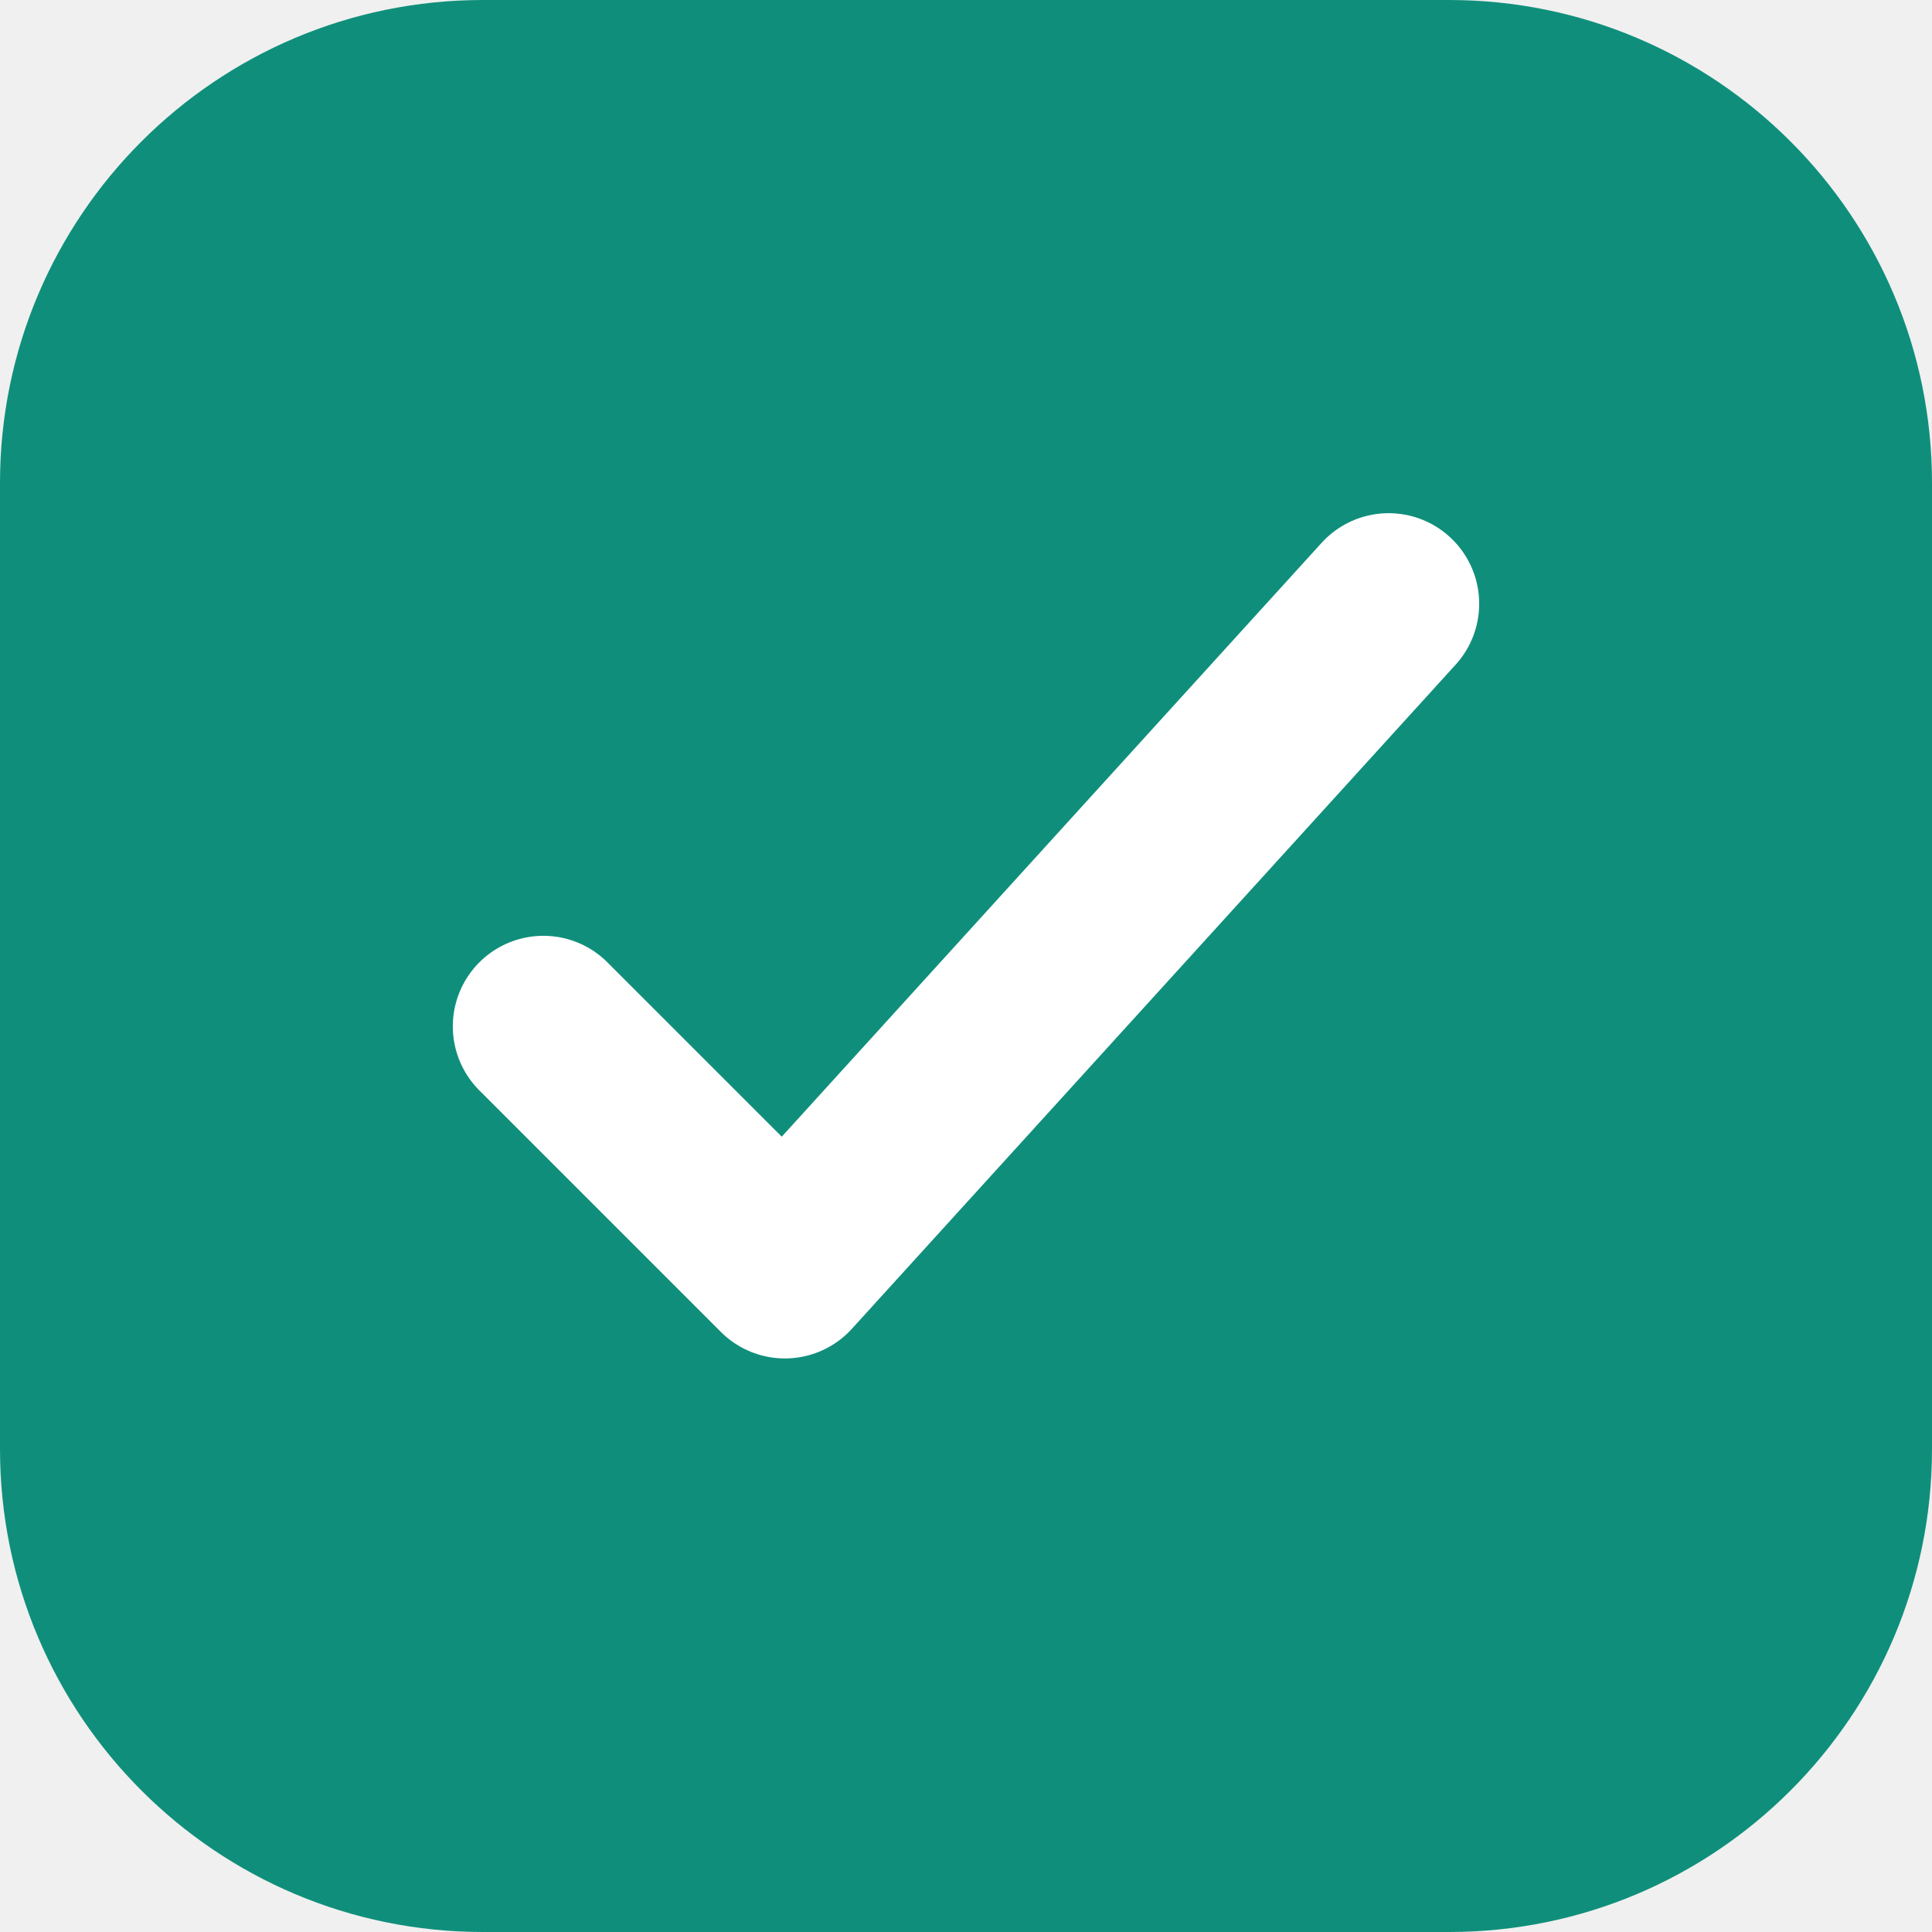
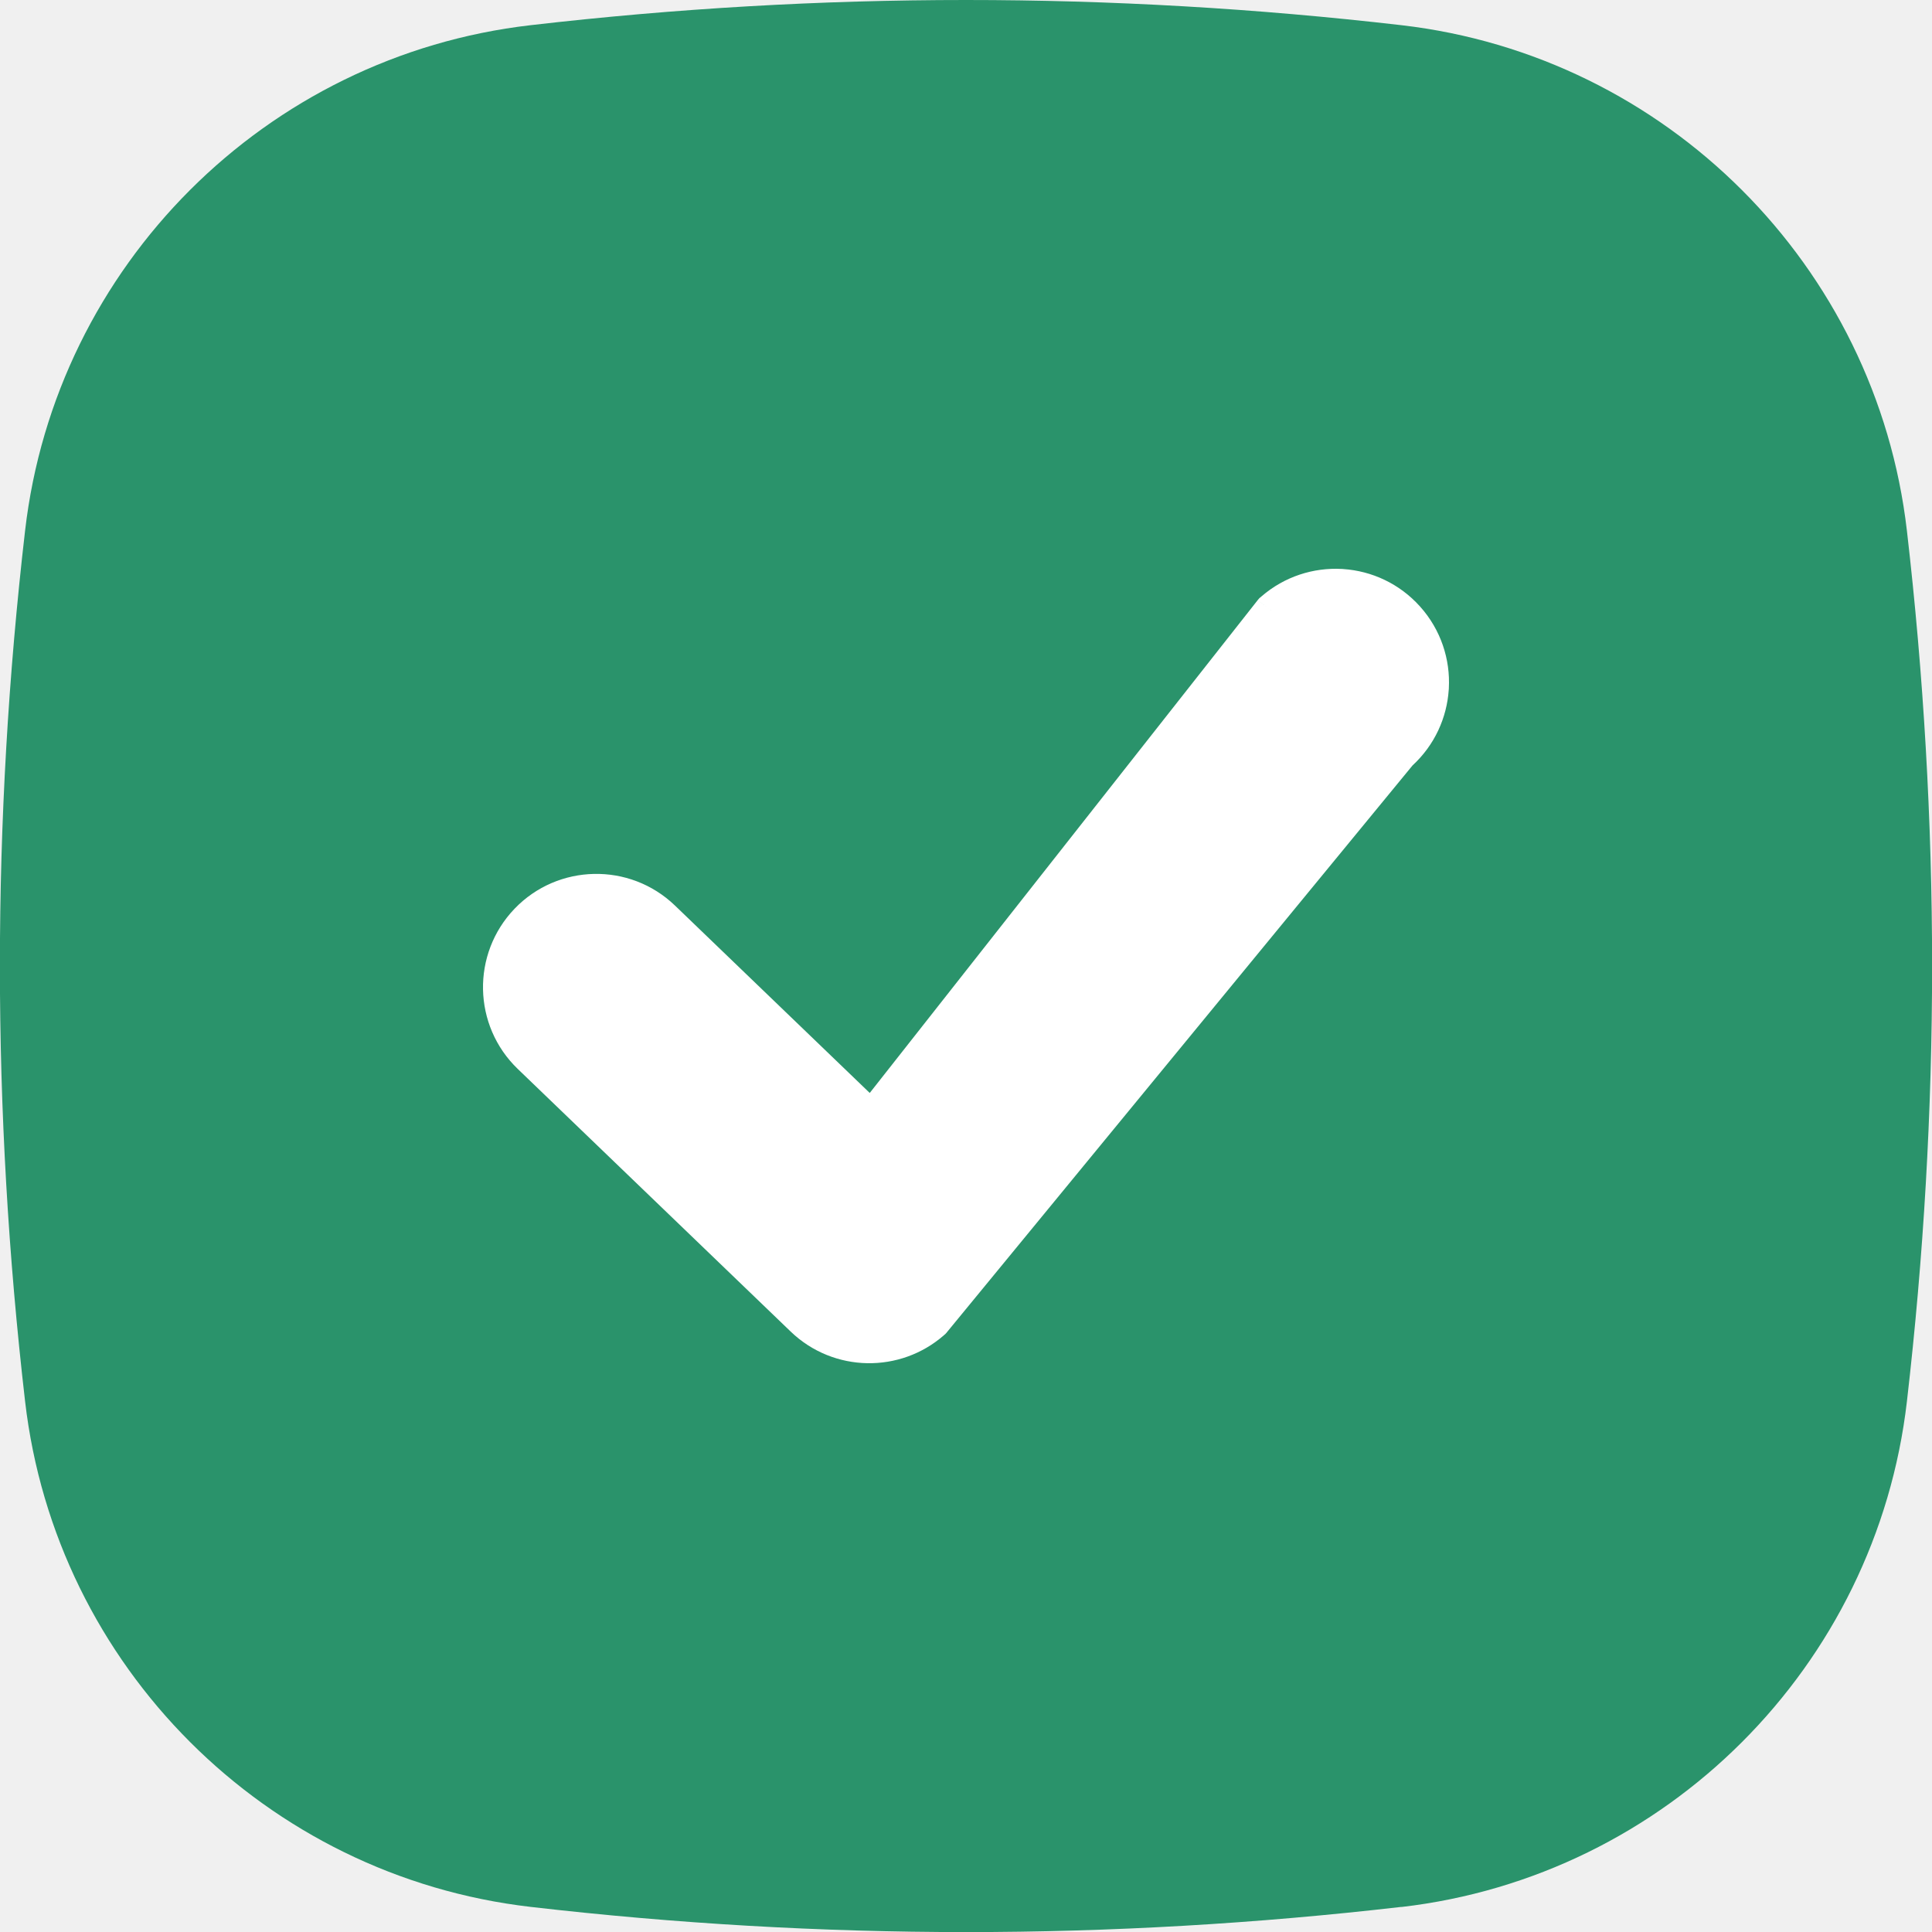
- <svg xmlns="http://www.w3.org/2000/svg" viewBox="0 0 64 64" role="img" aria-label="Routine">
-   <rect width="64" height="64" rx="16" fill="#0f8f7b" />
-   <path d="M18 34l8 8 20-22" fill="none" stroke="#fff" stroke-width="6" stroke-linecap="round" stroke-linejoin="round" />
+ <svg xmlns="http://www.w3.org/2000/svg" version="1.1" id="Layer_1" x="0px" y="0px" viewBox="0 -10.912 122.877 122.877" enable-background="new 0 0 122.877 101.052" xml:space="preserve">
+   <path d="M89.13,110.368c-18.459,2.136,-36.918,2.136,-55.383,0c-16.846,-1.949,-30.202,-15.305,-32.151,-32.151c-2.136,-18.459,-2.136,-36.918,0,-55.383C3.545,5.989,16.901,-7.367,33.747,-9.31c18.459,-2.136,36.918,-2.136,55.383,0c16.846,1.949,30.202,15.305,32.151,32.151c2.136,18.459,2.136,36.918,0,55.383c-1.949,16.846,-15.305,30.202,-32.151,32.151Z" fill="#2a936b" class="svg-squircle-bg" />
+   <g transform="translate(61.4385, 50.526) scale(0.5) translate(-61.4385, -50.526)">
+     <g>
+       <path d="M4.43,63.63c-2.869-2.755-4.352-6.42-4.427-10.11c-0.074-3.689,1.261-7.412,4.015-10.281 c2.752-2.867,6.417-4.351,10.106-4.425c3.691-0.076,7.412,1.255,10.283,4.012l24.787,23.851L98.543,3.989l1.768,1.349l-1.77-1.355 c0.141-0.183,0.301-0.339,0.479-0.466c2.936-2.543,6.621-3.691,10.223-3.495V0.018l0.176,0.016c3.623,0.24,7.162,1.85,9.775,4.766 c2.658,2.965,3.863,6.731,3.662,10.412h0.004l-0.016,0.176c-0.236,3.558-1.791,7.035-4.609,9.632l-59.224,72.09l0.004,0.004 c-0.111,0.141-0.236,0.262-0.372,0.368c-2.773,2.435-6.275,3.629-9.757,3.569c-3.511-0.061-7.015-1.396-9.741-4.016L4.43,63.63 L4.43,63.63z" fill="#ffffff" />
+     </g>
+   </g>
</svg>
